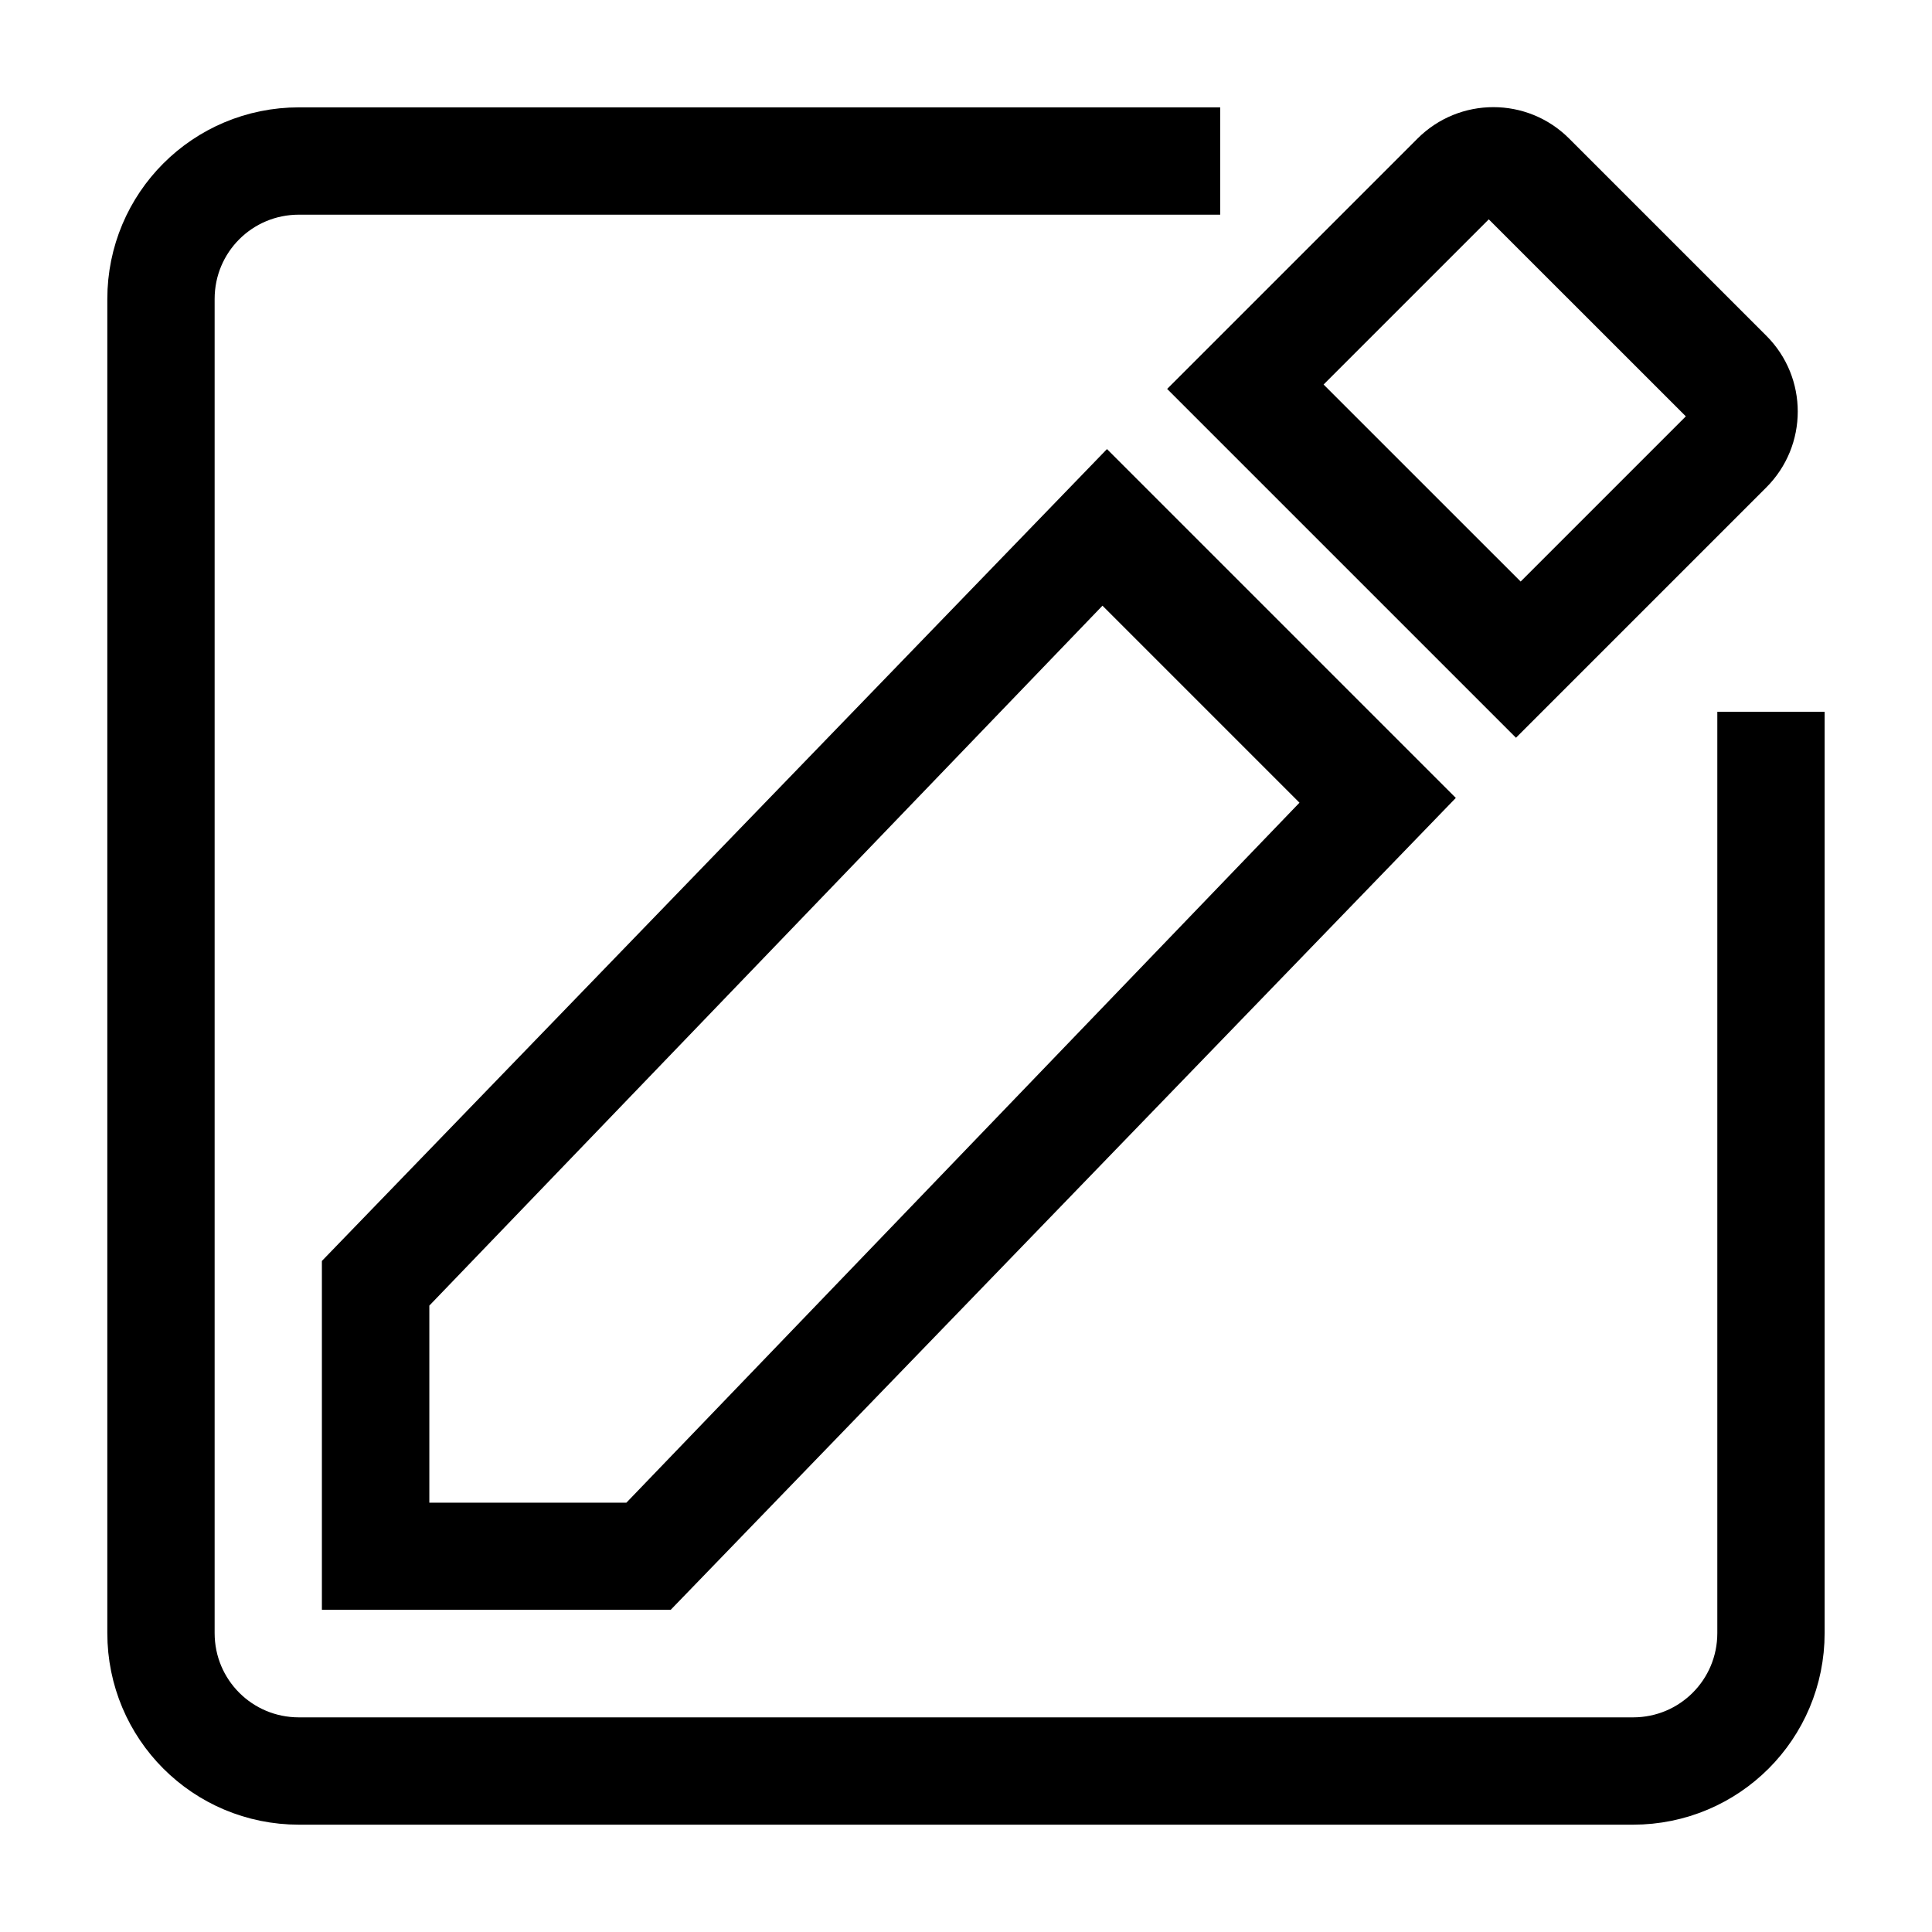
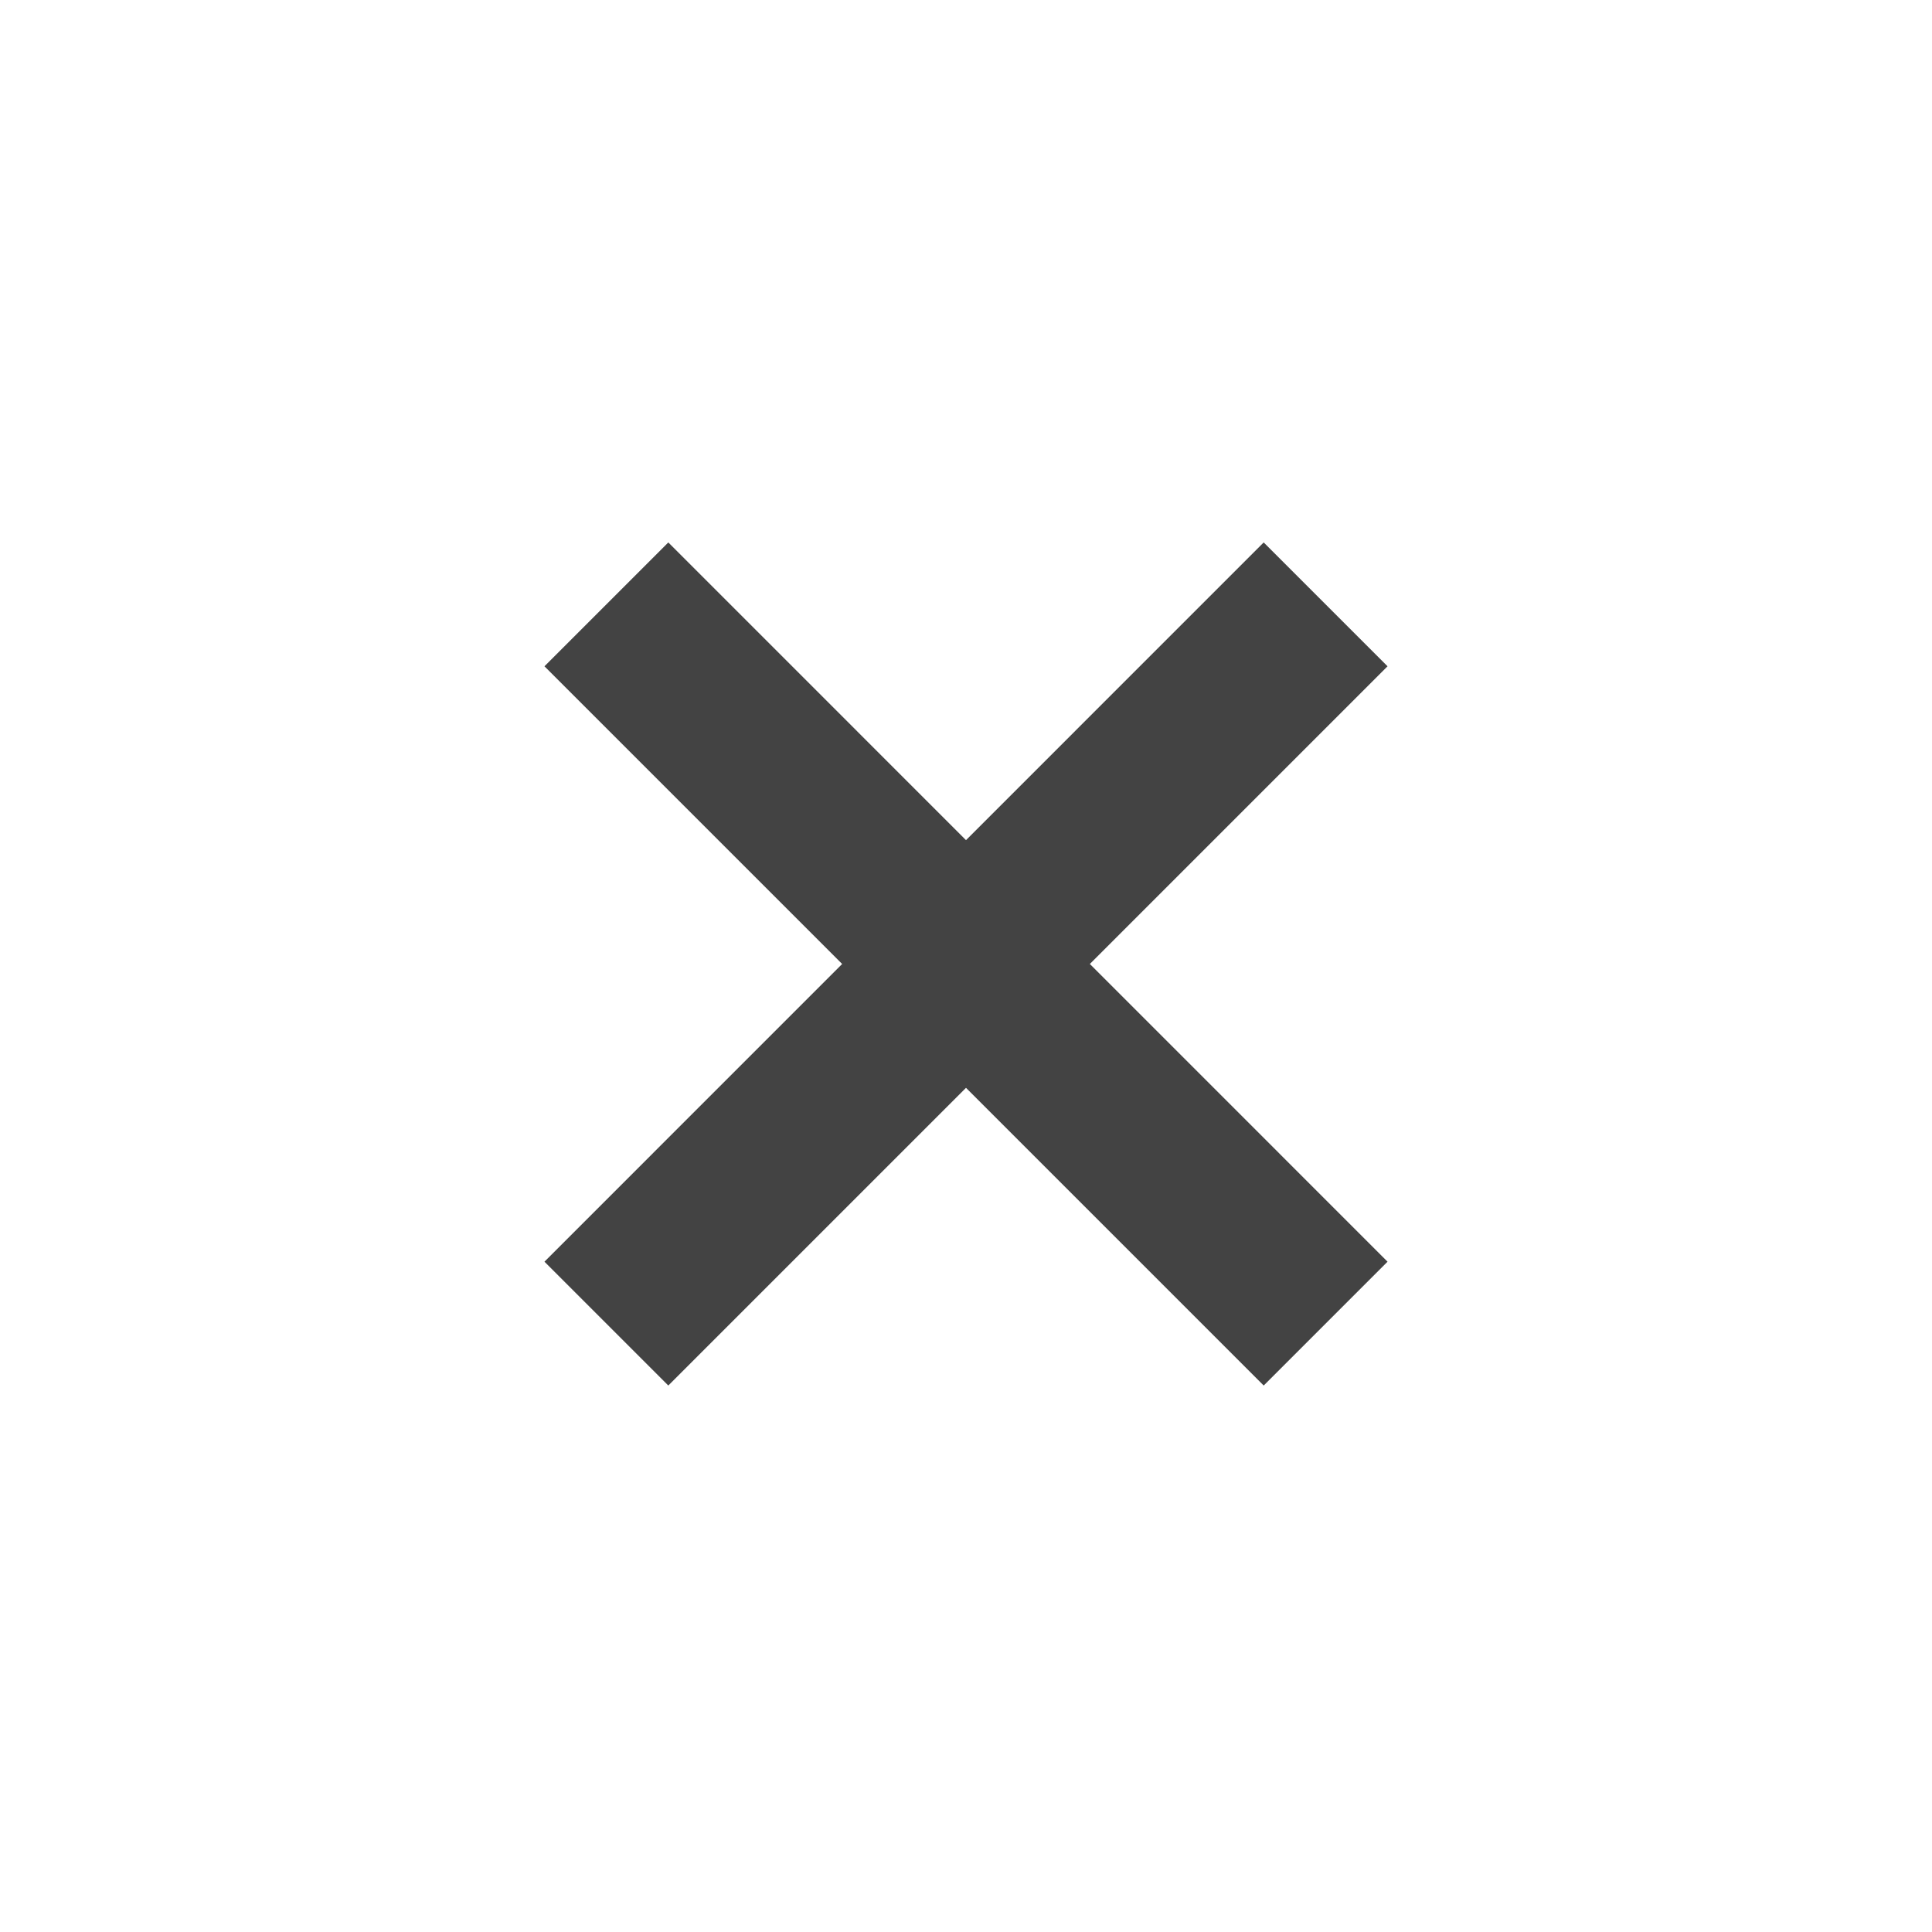
- <svg xmlns="http://www.w3.org/2000/svg" version="1.1" width="36" height="36" viewBox="0 0 36 36" enable-background="new 0 0 24.00 24.00" xml:space="preserve" id="svg853">
-   <defs id="defs857" />
-   <path fill="#000000" fill-opacity="1" stroke-width="0.2" stroke-linejoin="round" d="m 32.912,9.083 -4.664,4.664 -6.5,-6.5 4.664,-4.664 c 0.782,-0.782 2.048,-0.782 2.828,0 l 3.672,3.672 c 0.782,0.78 0.782,2.046 0,2.828 z M 5.998,23.496 20.627,8.368 27.127,14.868 12.498,29.996 H 5.998 Z M 27.741,4.087 l -3.078,3.078 3.672,3.671 3.078,-3.078 z M 24.214,14.957 20.543,11.286 8,24.328 V 28 h 3.672 z" id="path851" />
-   <g id="g961" transform="matrix(0.789473,0,0,0.7894759,14.13663,-0.5484149)" style="stroke-width:1.267">
-     <path id="rect1443" style="fill:none;stroke:#000000;stroke-width:2.533;stroke-linejoin:round" d="m 23.893,17.495 v 21.743 c 0,1.804 -1.453,3.257 -3.257,3.257 h -31.486 c -1.804,0 -3.257,-1.453 -3.257,-3.257 V 7.752 c 0,-1.804 1.453,-3.257 3.257,-3.257 l 21.743,-2e-7" />
-   </g>
+ <svg xmlns="http://www.w3.org/2000/svg" height="24px" viewBox="0 -960 960 960" width="24px" fill="#434343">
+   <path d="m332.08-271.54-61.54-61.54L418.46-481 270.54-628.92l61.54-61.54L480-542.54l147.92-147.92 61.54 61.54L541.54-481l147.92 147.92-61.54 61.54L480-419.46 332.08-271.54Z" />
</svg>
